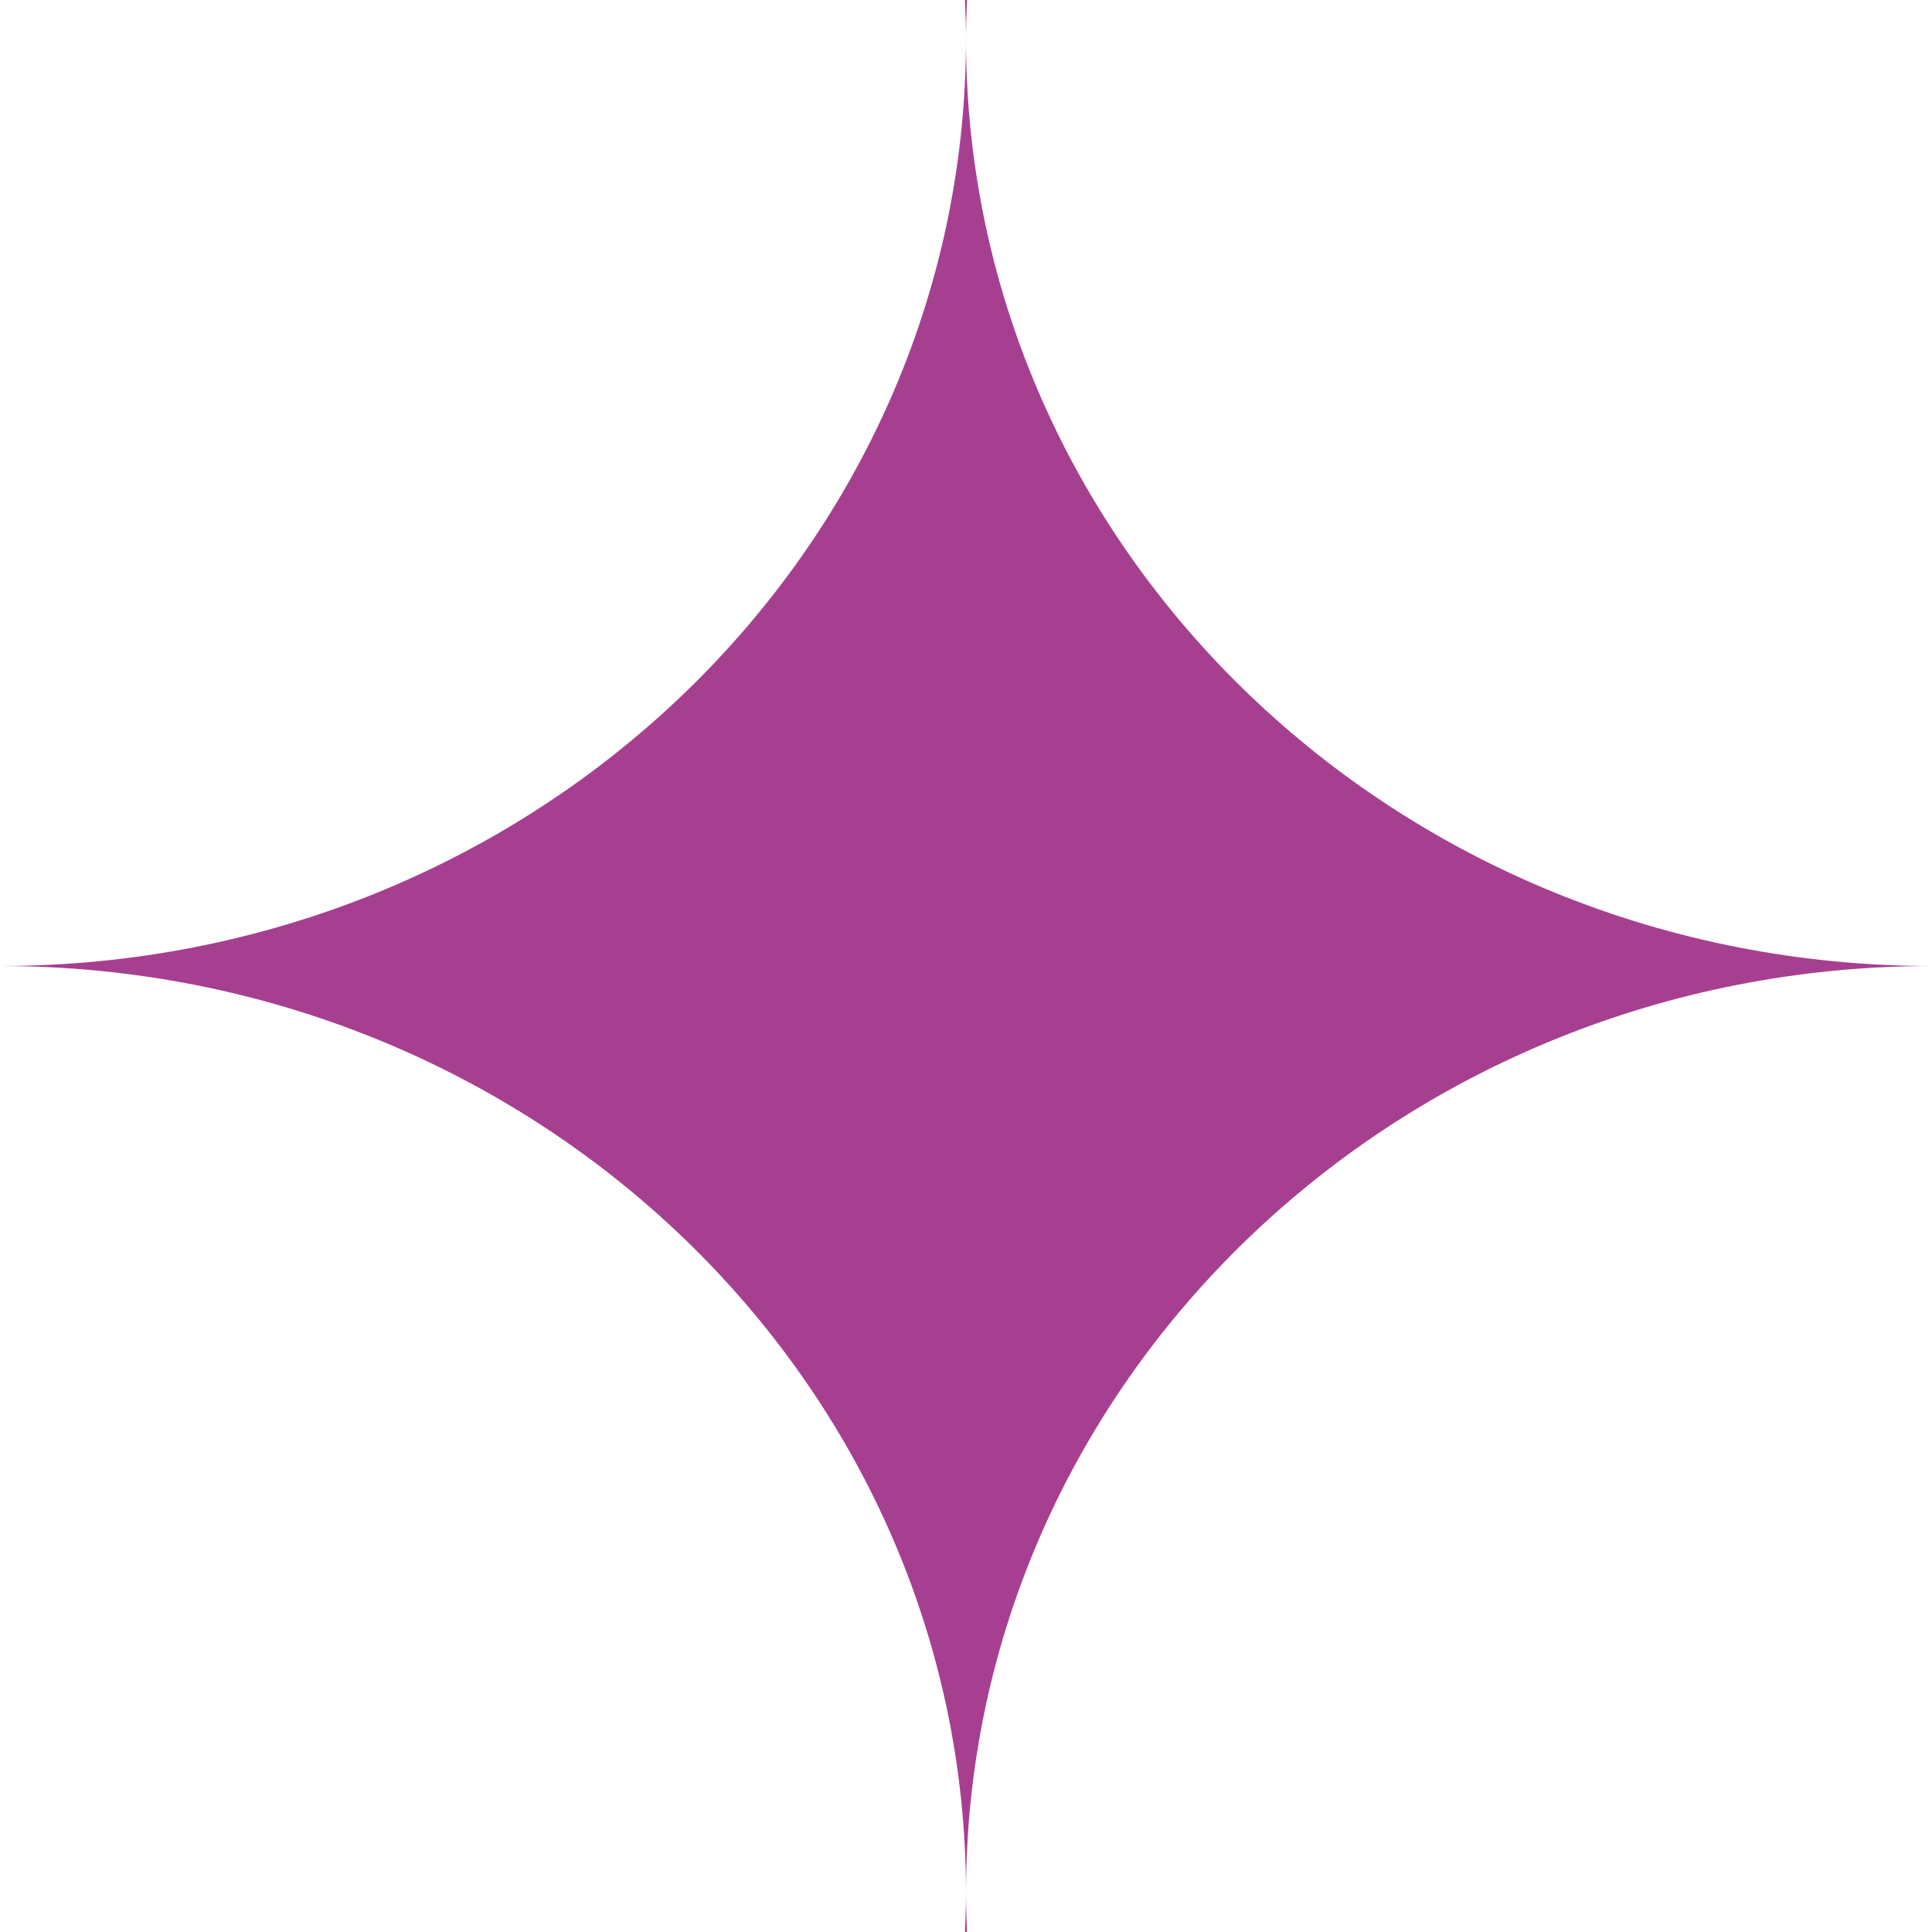
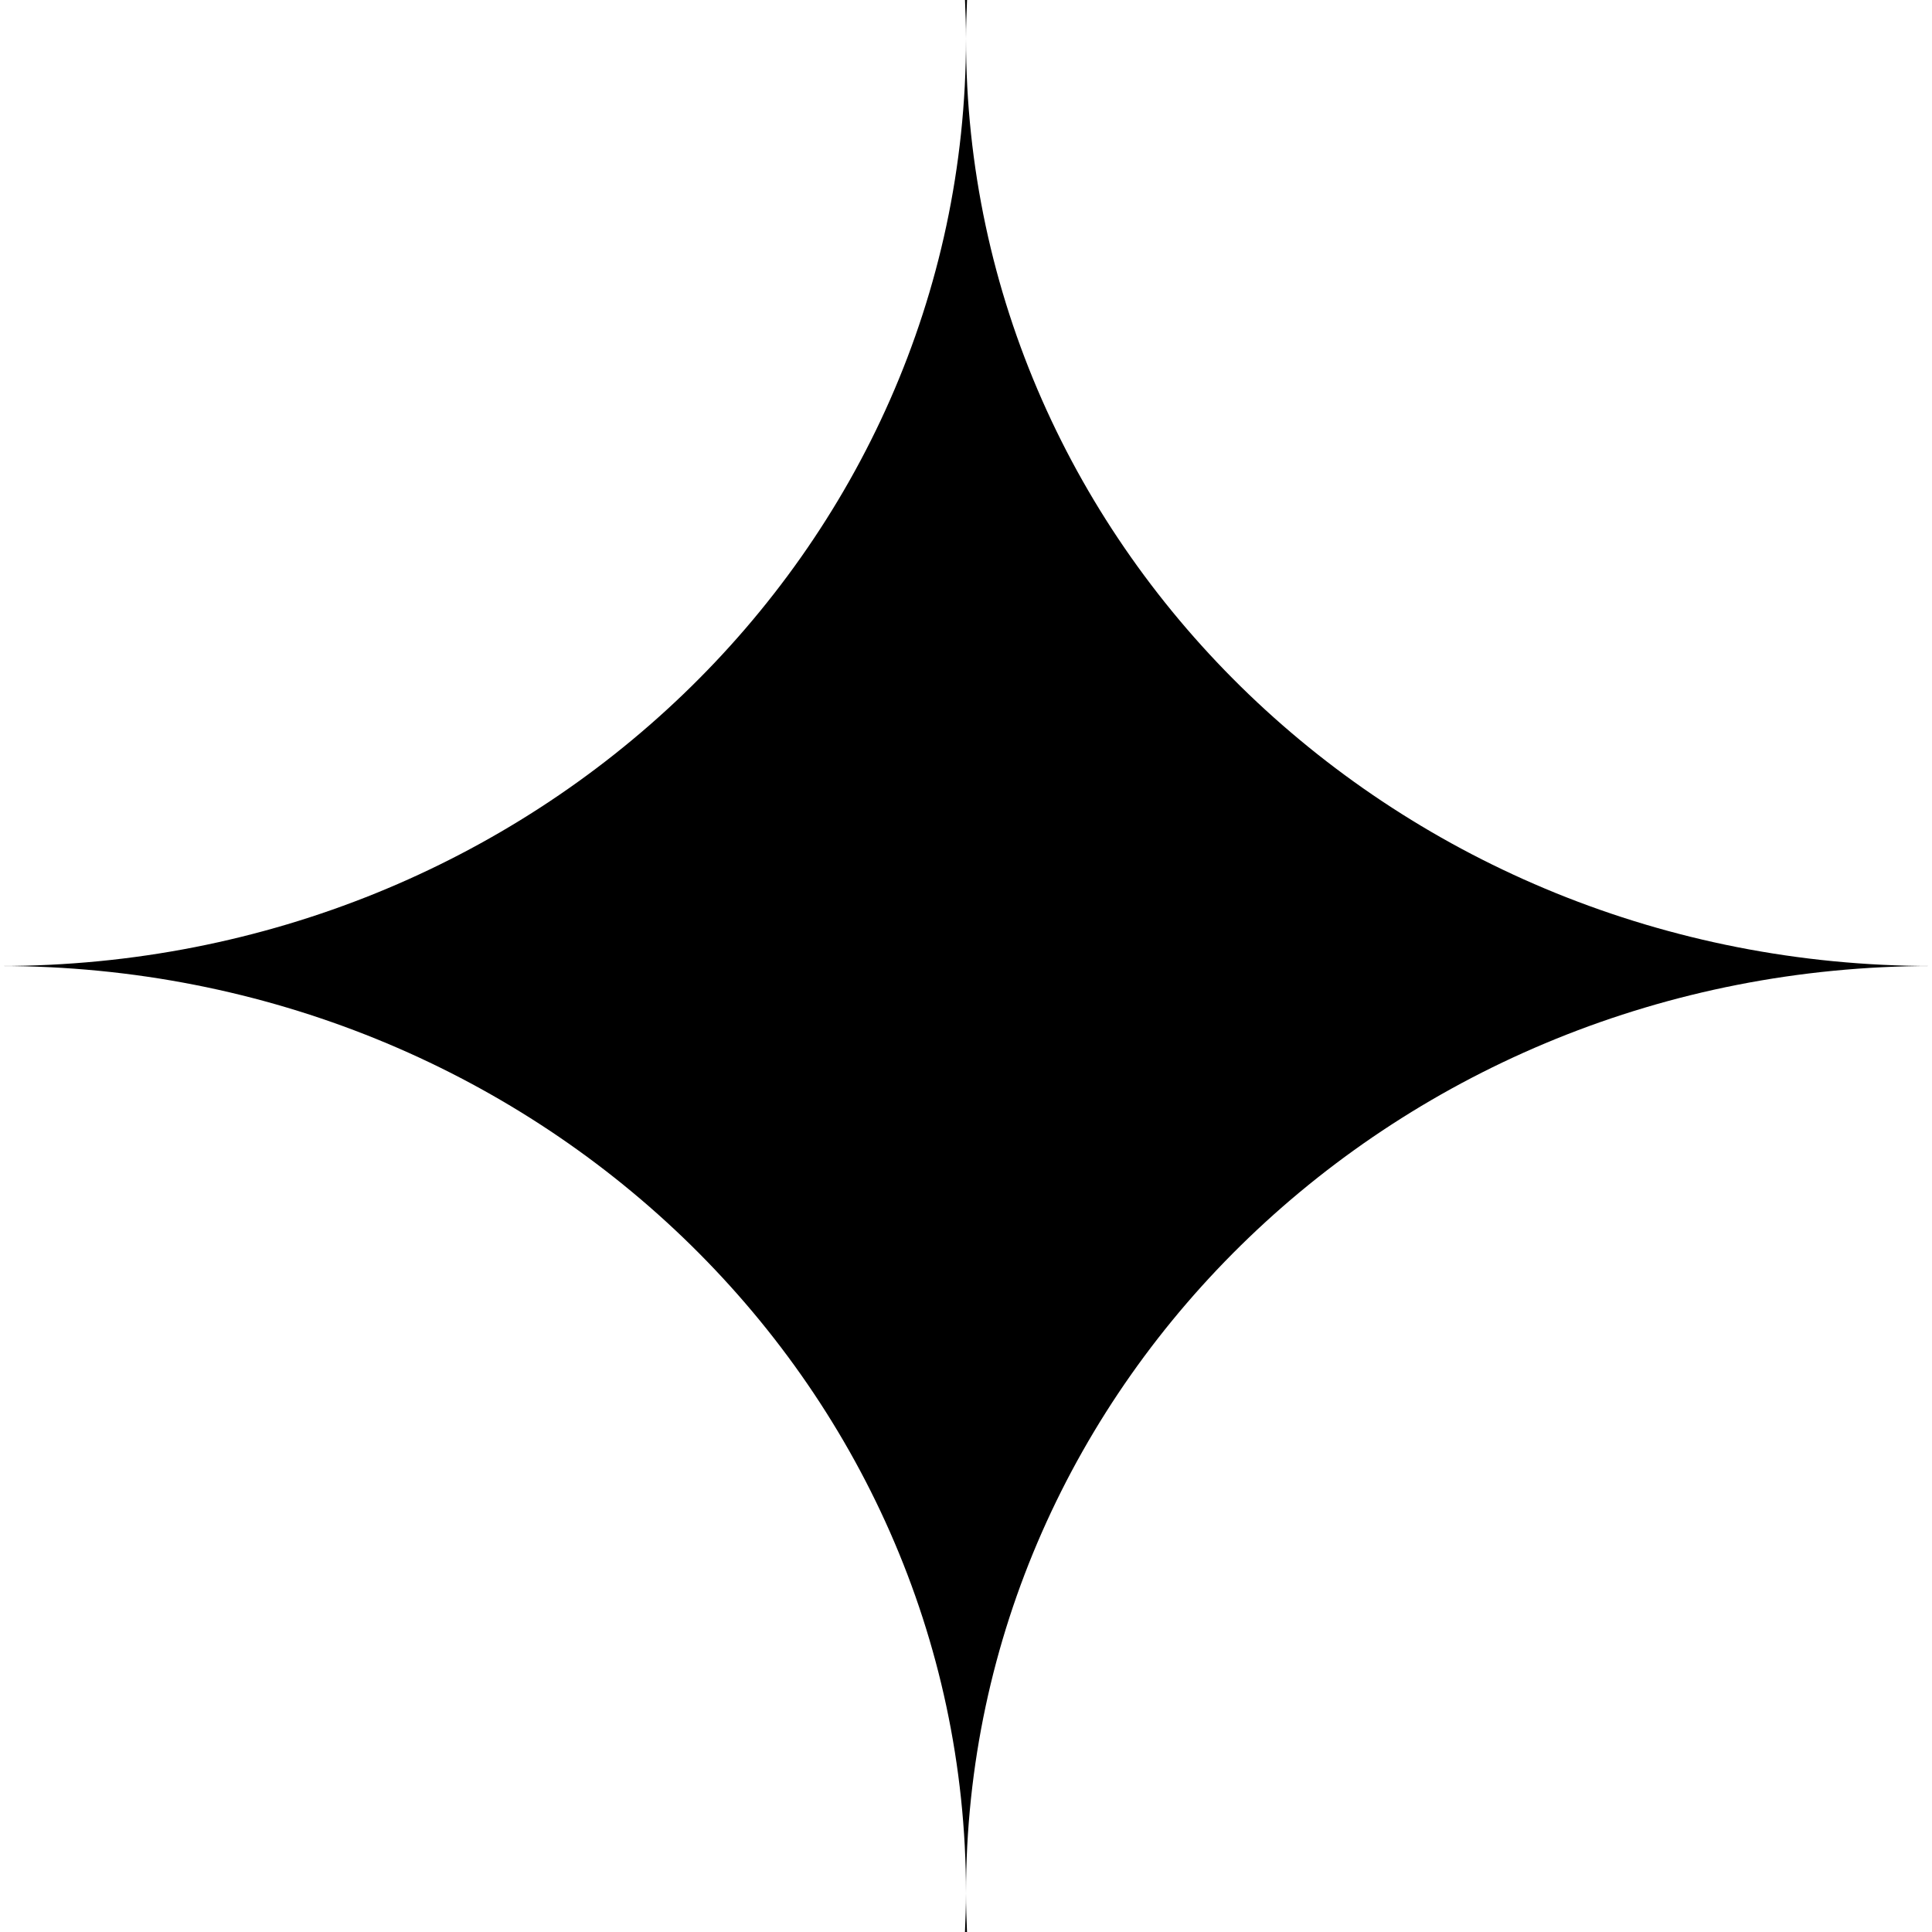
<svg xmlns="http://www.w3.org/2000/svg" id="icon" data-name="Group 73" width="54" height="54" viewBox="0 0 54 54">
  <defs>
    <clipPath id="clip-path">
      <rect id="Rectangle_269" data-name="Rectangle 269" width="54" height="54" fill="none" />
    </clipPath>
  </defs>
  <g id="Group_72" data-name="Group 72" clip-path="url(#clip-path)">
-     <path id="Path_428" data-name="Path 428" d="M27.028,54c-.015-.359-.028-.719-.028-1.082,0,.363-.014.723-.029,1.082Z" fill="#a73f90" />
-     <path id="Path_429" data-name="Path 429" d="M26.972,0c.015.359.028.719.028,1.082,0-.363.014-.723.029-1.082Z" fill="#a73f90" />
-     <path id="Path_430" data-name="Path 430" d="M27,1.082C27,15.4,14.912,27,0,27c14.912,0,27,11.6,27,25.918C27,38.6,39.088,27,54,27,39.088,27,27,15.4,27,1.082" fill="#a73f90" />
+     <path id="Path_428" data-name="Path 428" d="M27.028,54c-.015-.359-.028-.719-.028-1.082,0,.363-.014.723-.029,1.082Z" fill="currentColor" />
+     <path id="Path_429" data-name="Path 429" d="M26.972,0c.015.359.028.719.028,1.082,0-.363.014-.723.029-1.082Z" fill="currentColor" />
+     <path id="Path_430" data-name="Path 430" d="M27,1.082C27,15.4,14.912,27,0,27c14.912,0,27,11.6,27,25.918C27,38.6,39.088,27,54,27,39.088,27,27,15.4,27,1.082" fill="currentColor" />
  </g>
</svg>
